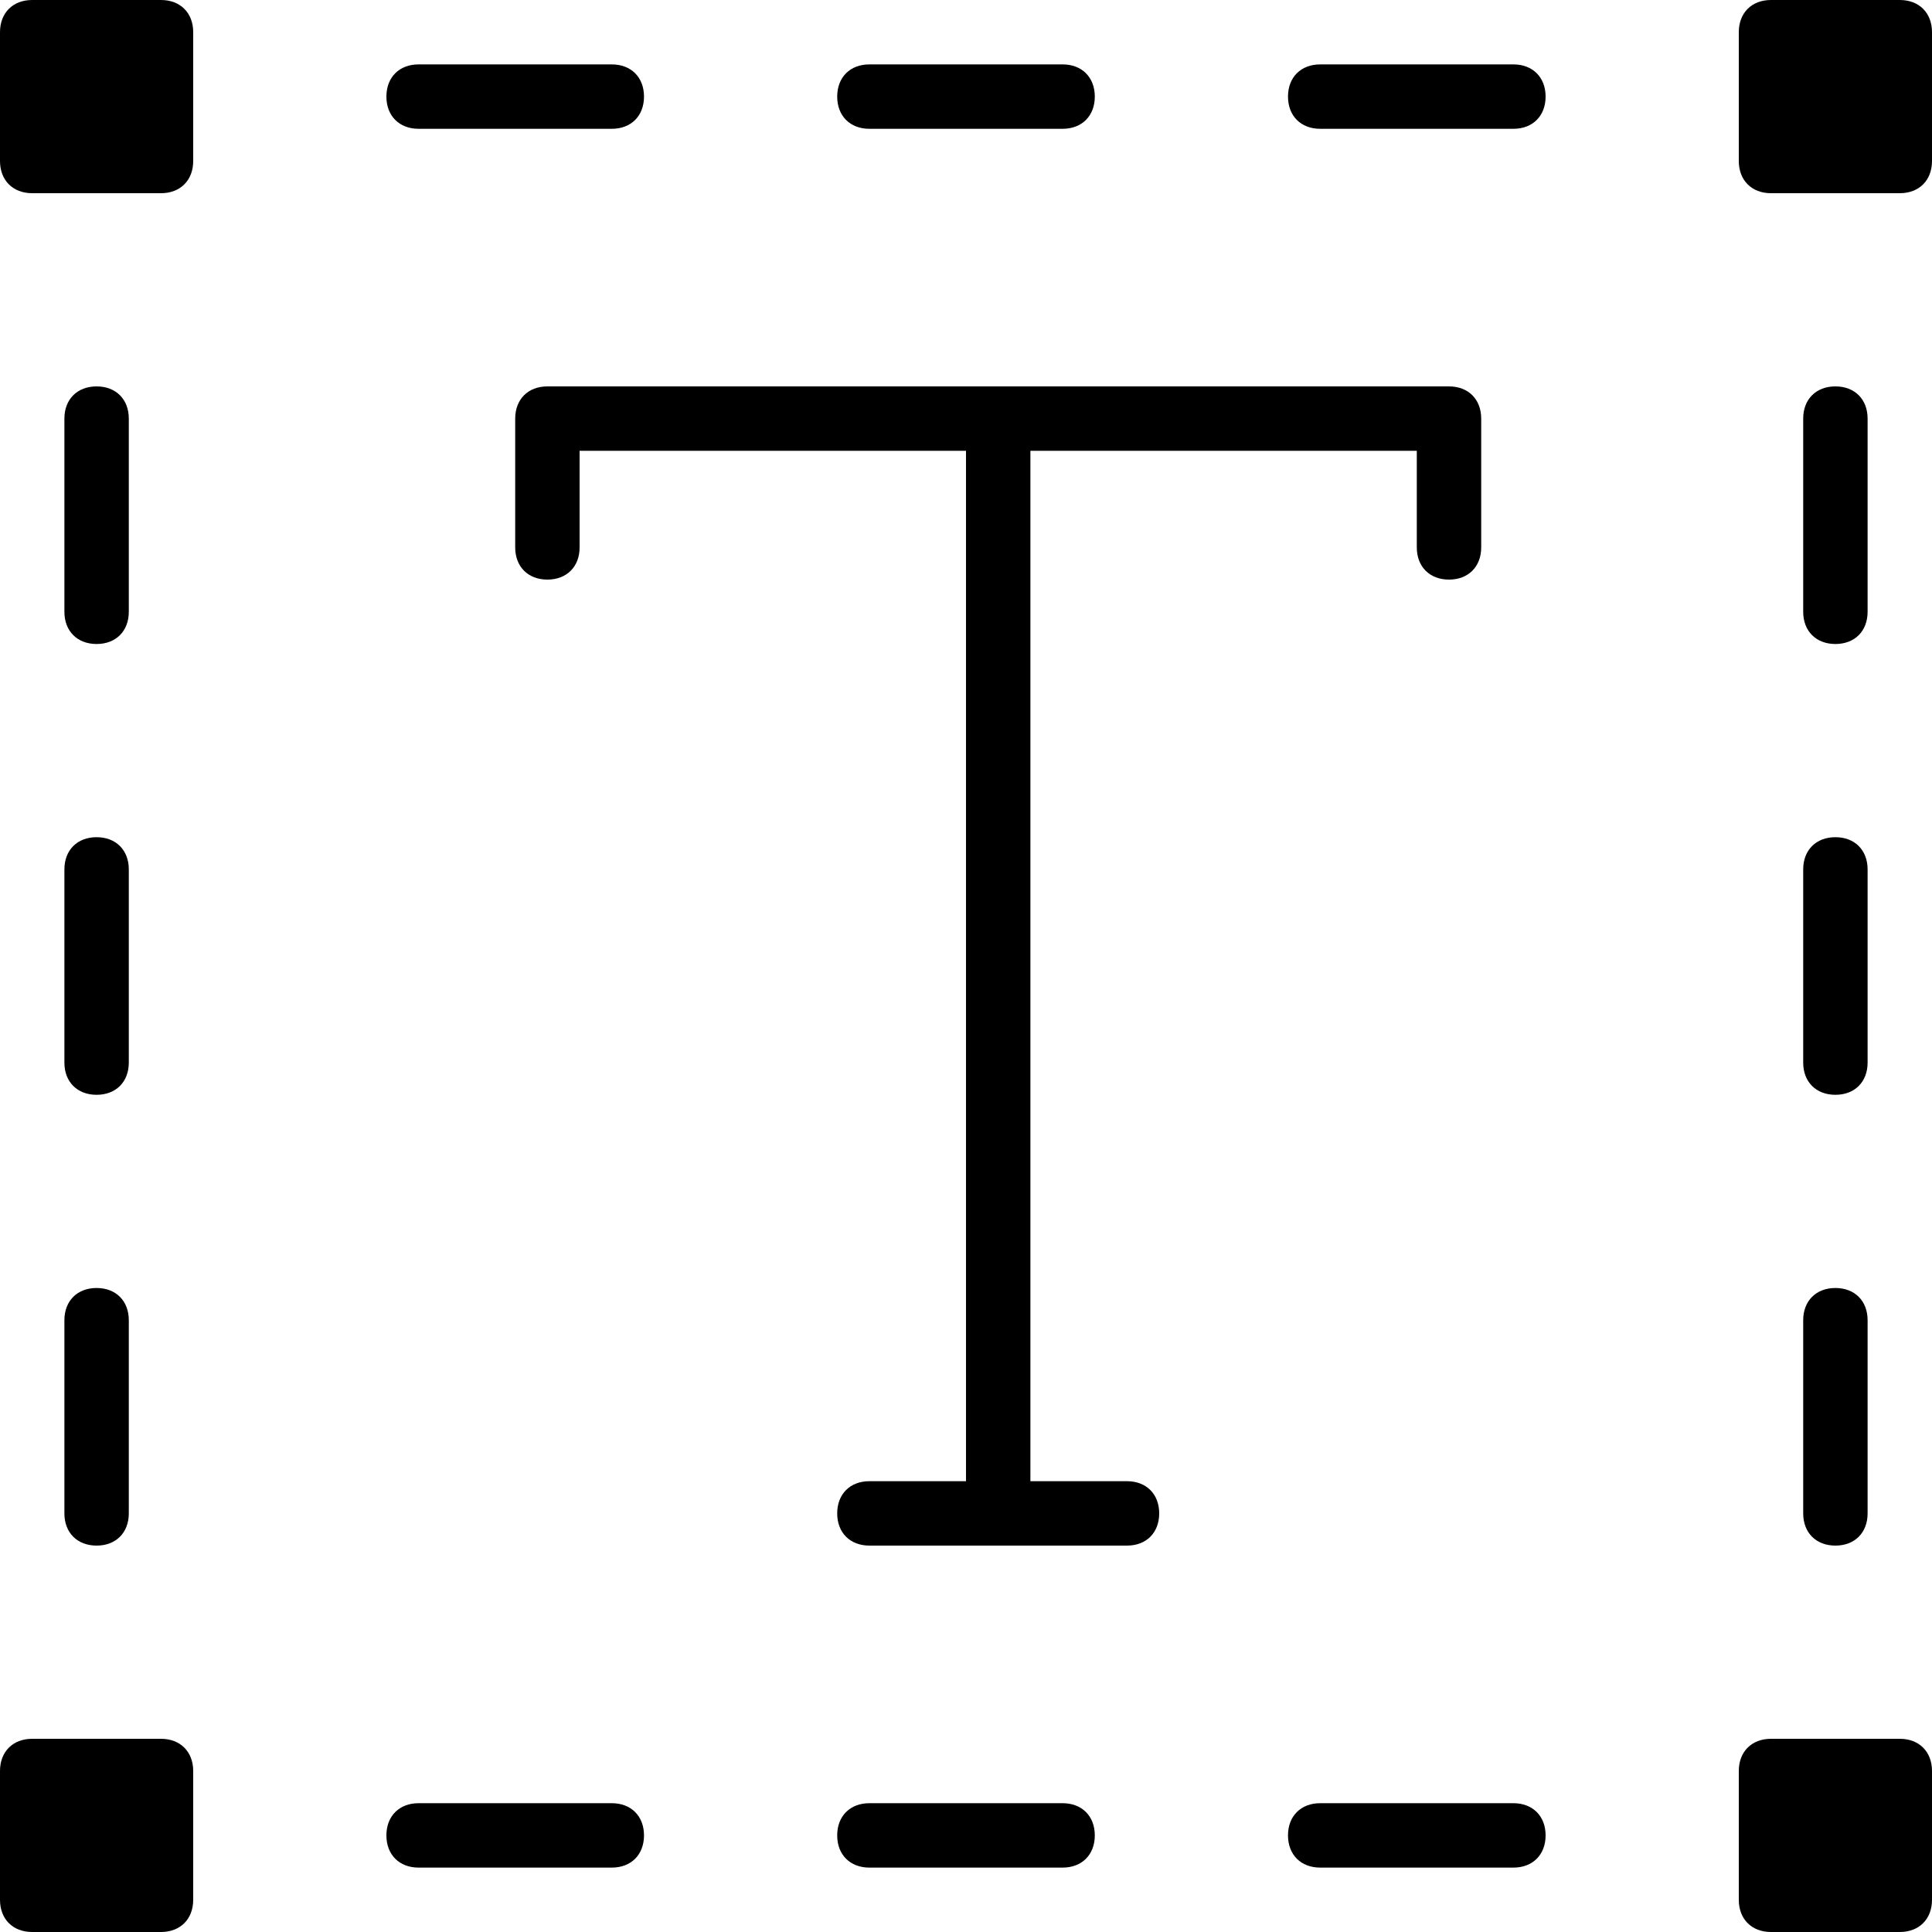
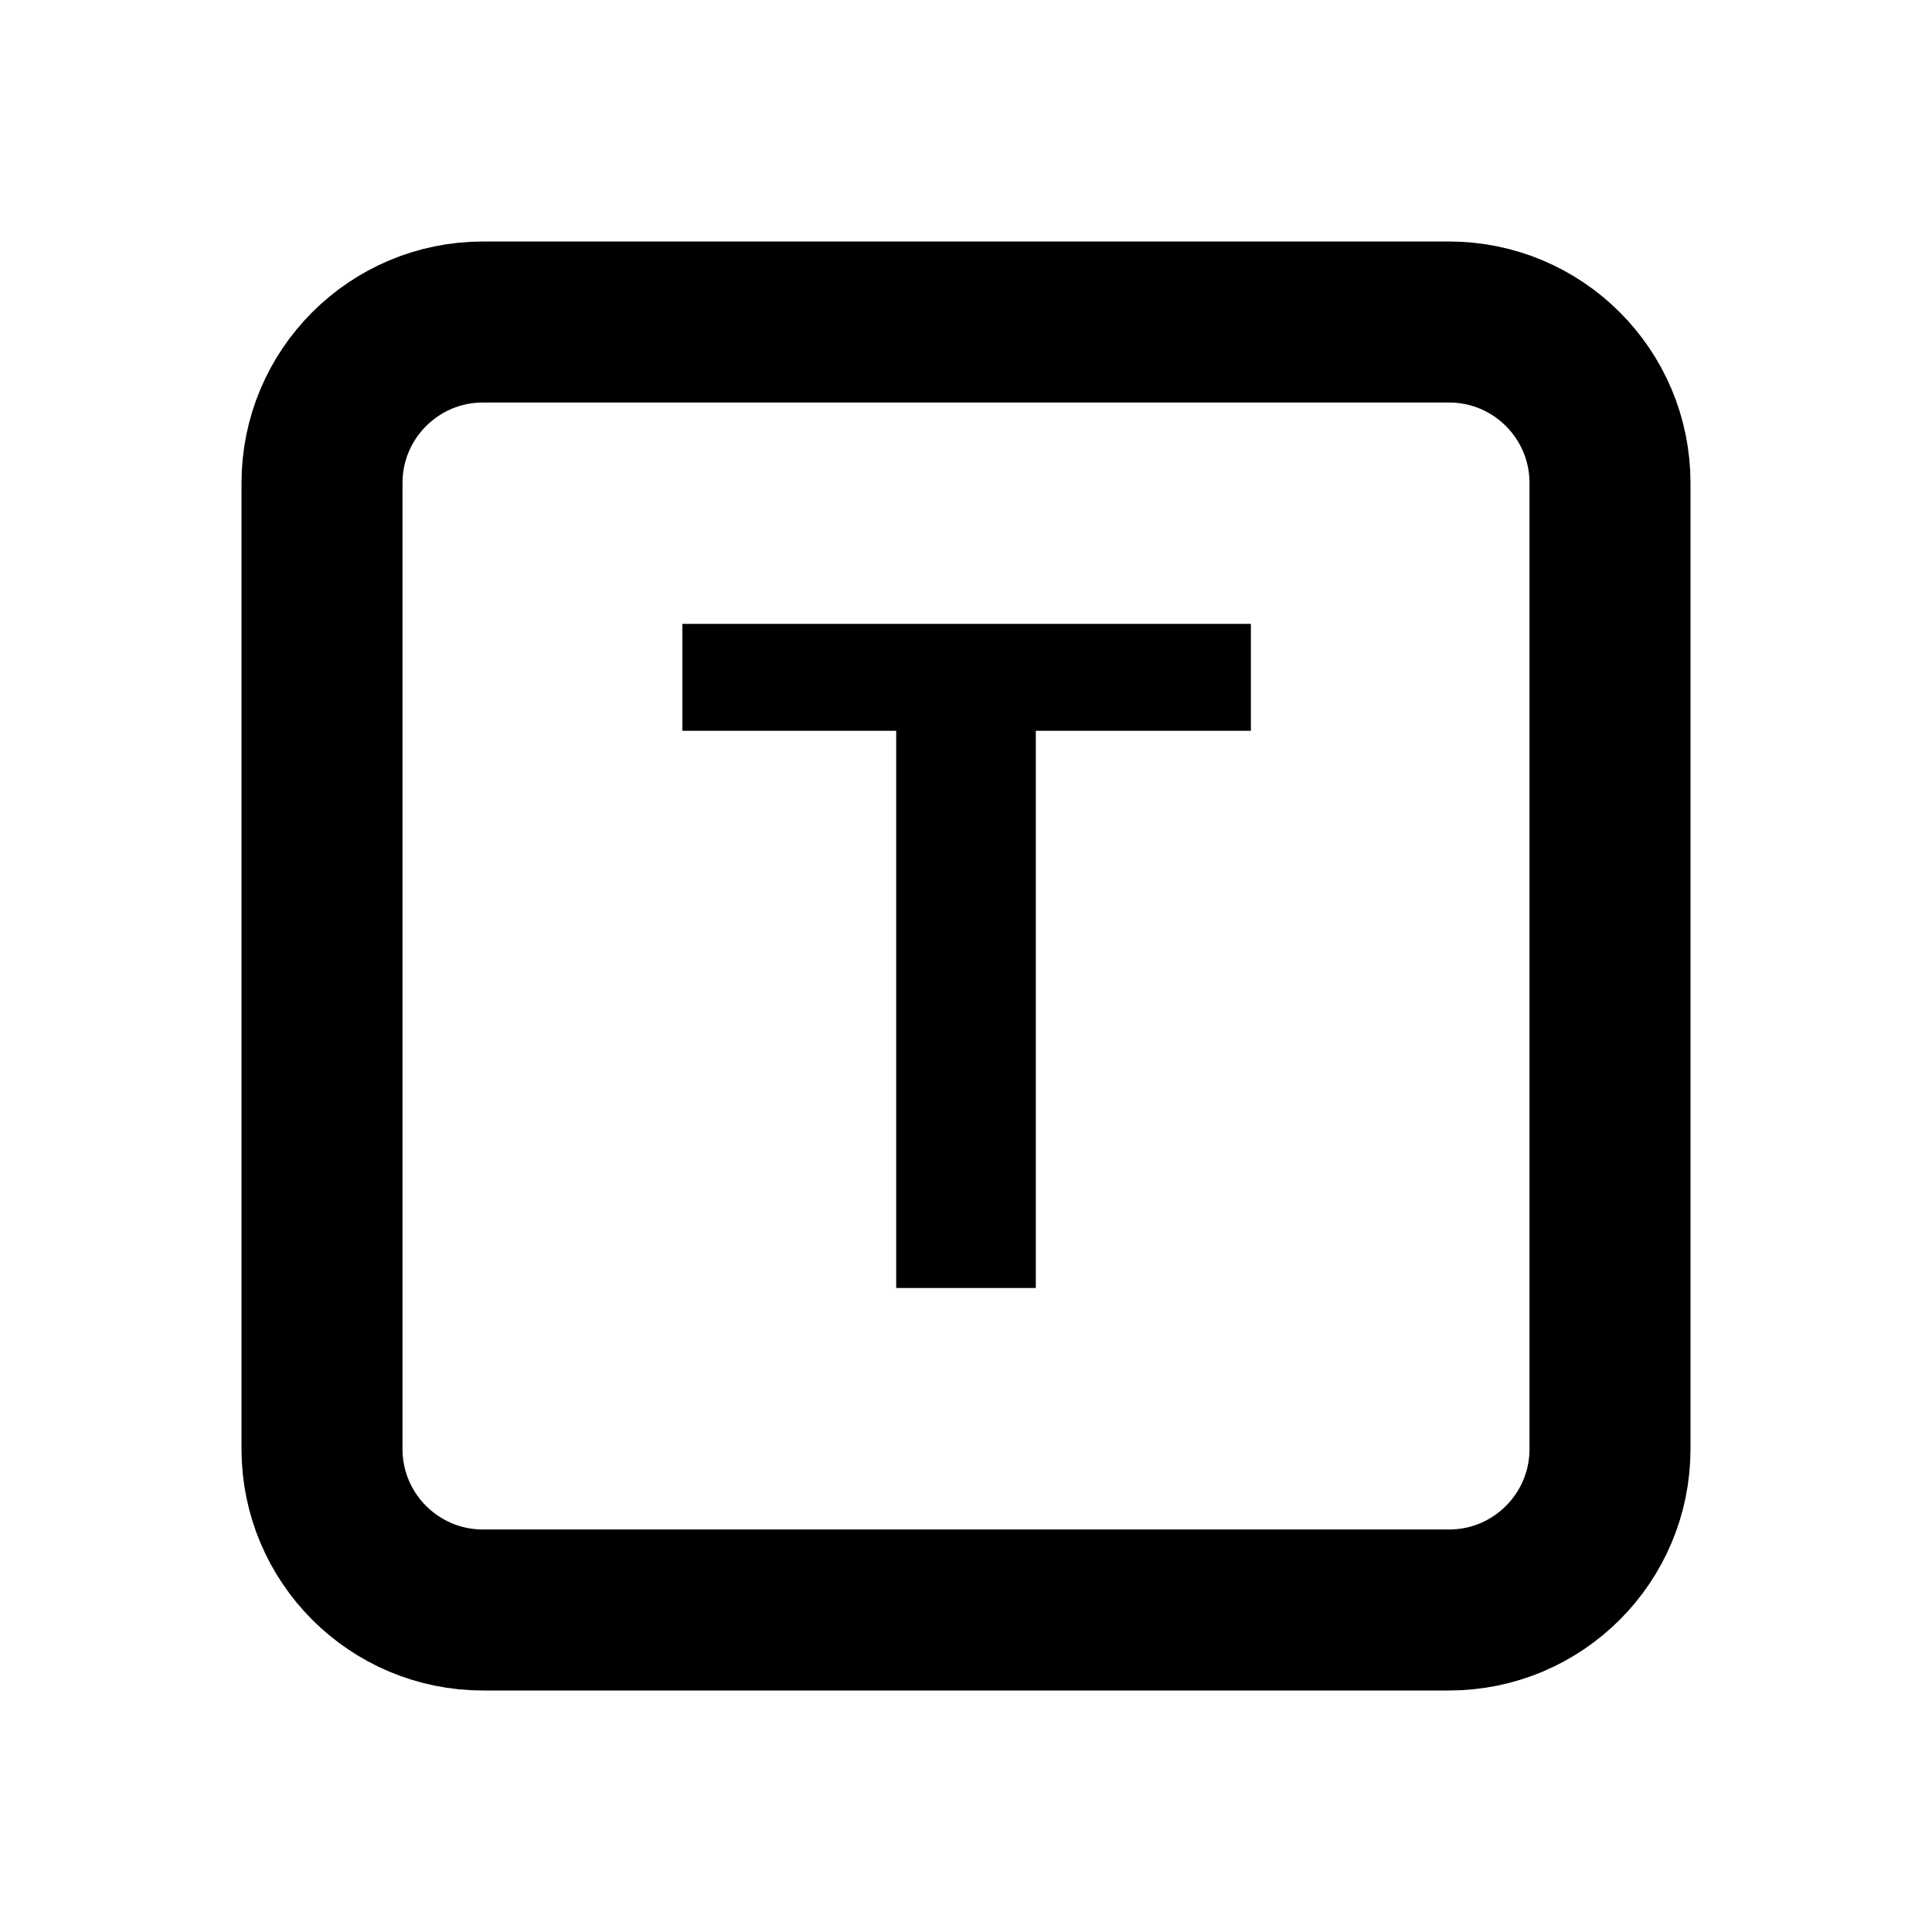
- <svg xmlns="http://www.w3.org/2000/svg" t="1695129803354" class="icon" viewBox="0 0 1024 1024" version="1.1" p-id="4003">
-   <path d="M1006.933 0h-68.267c-10.24 0-17.067 6.827-17.067 17.067v68.267c0 10.24 6.827 17.067 17.067 17.067h68.267c10.24 0 17.067-6.827 17.067-17.067v-68.267c0-10.24-6.827-17.067-17.067-17.067zM85.333 0h-68.267C6.827 0 0 6.827 0 17.067v68.267c0 10.24 6.827 17.067 17.067 17.067h68.267c10.24 0 17.067-6.827 17.067-17.067v-68.267c0-10.24-6.827-17.067-17.067-17.067zM1006.933 921.6h-68.267c-10.24 0-17.067 6.827-17.067 17.067v68.267c0 10.24 6.827 17.067 17.067 17.067h68.267c10.24 0 17.067-6.827 17.067-17.067v-68.267c0-10.24-6.827-17.067-17.067-17.067zM85.333 921.6h-68.267c-10.24 0-17.067 6.827-17.067 17.067v68.267c0 10.24 6.827 17.067 17.067 17.067h68.267c10.24 0 17.067-6.827 17.067-17.067v-68.267c0-10.24-6.827-17.067-17.067-17.067zM597.333 785.067H546.133V238.933h204.8v51.2c0 10.24 6.827 17.067 17.067 17.067s17.067-6.827 17.067-17.067v-68.267c0-10.24-6.827-17.067-17.067-17.067h-477.867c-10.24 0-17.067 6.827-17.067 17.067v68.267c0 10.24 6.827 17.067 17.067 17.067s17.067-6.827 17.067-17.067V238.933h204.8v546.133h-51.2c-10.24 0-17.067 6.827-17.067 17.067s6.827 17.067 17.067 17.067h136.533c10.24 0 17.067-6.827 17.067-17.067s-6.827-17.067-17.067-17.067zM802.133 34.133h-102.4c-10.24 0-17.067 6.827-17.067 17.067s6.827 17.067 17.067 17.067h102.4c10.24 0 17.067-6.827 17.067-17.067s-6.827-17.067-17.067-17.067zM460.8 68.267h102.4c10.24 0 17.067-6.827 17.067-17.067s-6.827-17.067-17.067-17.067h-102.4c-10.24 0-17.067 6.827-17.067 17.067s6.827 17.067 17.067 17.067zM221.867 68.267h102.4c10.24 0 17.067-6.827 17.067-17.067S334.507 34.133 324.267 34.133h-102.4c-10.24 0-17.067 6.827-17.067 17.067s6.827 17.067 17.067 17.067zM802.133 955.733h-102.4c-10.24 0-17.067 6.827-17.067 17.067s6.827 17.067 17.067 17.067h102.4c10.24 0 17.067-6.827 17.067-17.067s-6.827-17.067-17.067-17.067zM563.2 955.733h-102.4c-10.24 0-17.067 6.827-17.067 17.067s6.827 17.067 17.067 17.067h102.4c10.24 0 17.067-6.827 17.067-17.067s-6.827-17.067-17.067-17.067zM324.267 955.733h-102.4c-10.24 0-17.067 6.827-17.067 17.067s6.827 17.067 17.067 17.067h102.4c10.24 0 17.067-6.827 17.067-17.067s-6.827-17.067-17.067-17.067zM955.733 802.133c0 10.24 6.827 17.067 17.067 17.067s17.067-6.827 17.067-17.067v-102.4c0-10.24-6.827-17.067-17.067-17.067s-17.067 6.827-17.067 17.067v102.4zM955.733 563.2c0 10.24 6.827 17.067 17.067 17.067s17.067-6.827 17.067-17.067v-102.4c0-10.24-6.827-17.067-17.067-17.067s-17.067 6.827-17.067 17.067v102.4zM972.8 341.333c10.24 0 17.067-6.827 17.067-17.067v-102.4c0-10.24-6.827-17.067-17.067-17.067s-17.067 6.827-17.067 17.067v102.4c0 10.24 6.827 17.067 17.067 17.067zM34.133 802.133c0 10.24 6.827 17.067 17.067 17.067s17.067-6.827 17.067-17.067v-102.4c0-10.24-6.827-17.067-17.067-17.067s-17.067 6.827-17.067 17.067v102.4zM34.133 563.2c0 10.24 6.827 17.067 17.067 17.067s17.067-6.827 17.067-17.067v-102.4c0-10.24-6.827-17.067-17.067-17.067s-17.067 6.827-17.067 17.067v102.4zM51.2 341.333c10.24 0 17.067-6.827 17.067-17.067v-102.4c0-10.24-6.827-17.067-17.067-17.067s-17.067 6.827-17.067 17.067v102.4c0 10.24 6.827 17.067 17.067 17.067z" fill="" p-id="4004" />
+ <svg xmlns="http://www.w3.org/2000/svg" viewBox="0 0 24 24" fill="none">
+   <rect x="4" y="4" width="16" height="16" rx="2" stroke="currentColor" stroke-width="2" fill="none" />
+   <text x="12" y="16" text-anchor="middle" fill="currentColor" font-family="Arial, sans-serif" font-size="12" font-weight="bold">T</text>
</svg>
